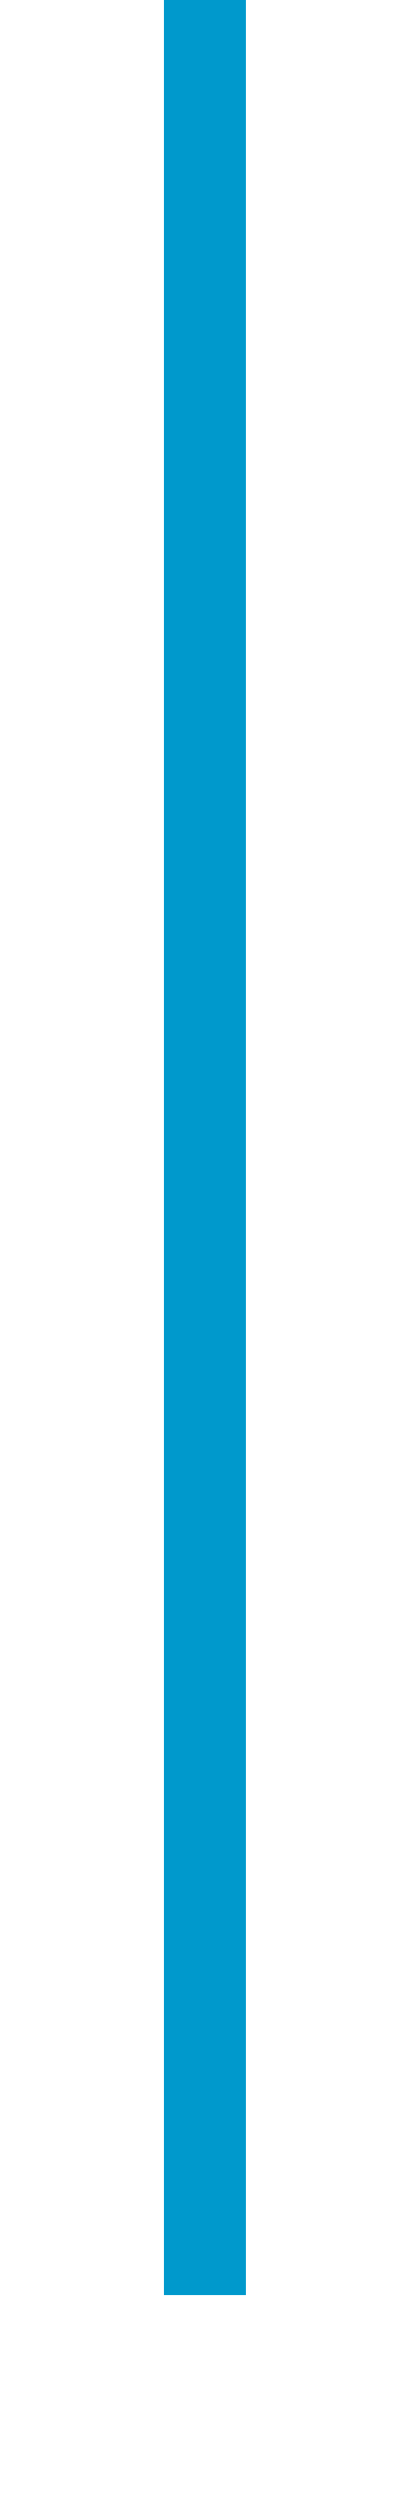
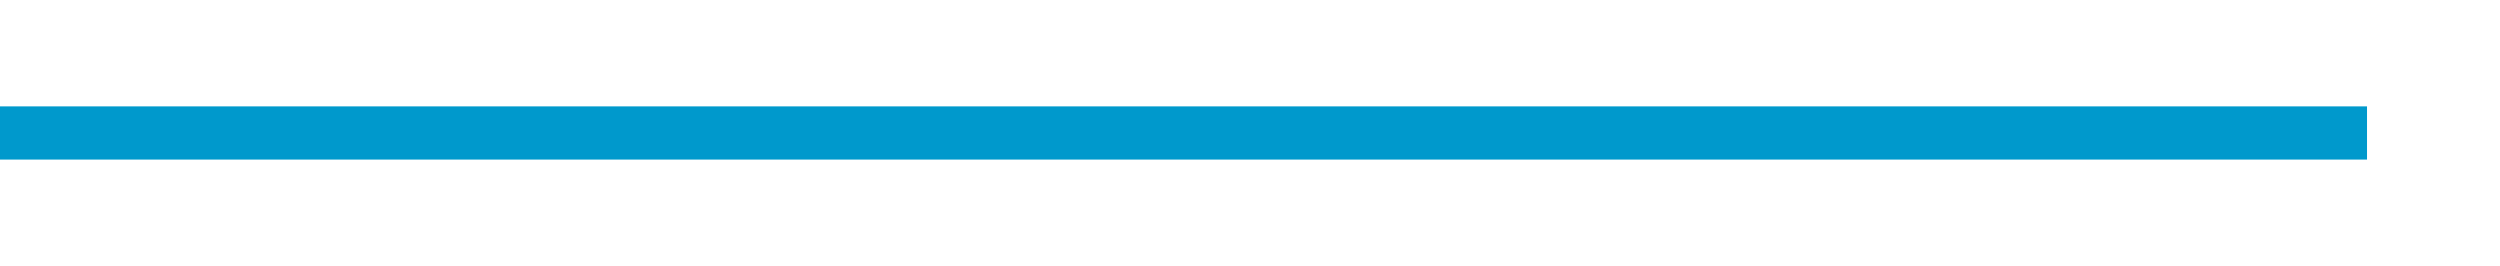
- <svg xmlns="http://www.w3.org/2000/svg" version="1.1" width="10px" height="61px" preserveAspectRatio="xMidYMin meet" viewBox="434 285  8 61">
-   <path d="M 438 285  L 438 341  " stroke-width="2" stroke="#0099cc" fill="none" />
+ <svg xmlns="http://www.w3.org/2000/svg" version="1.1" width="94px" height="10px" preserveAspectRatio="xMinYMid meet" viewBox="299 251  94 8">
+   <path d="M 299 255  L 388 255  " stroke-width="2" stroke="#0099cc" fill="none" />
</svg>
